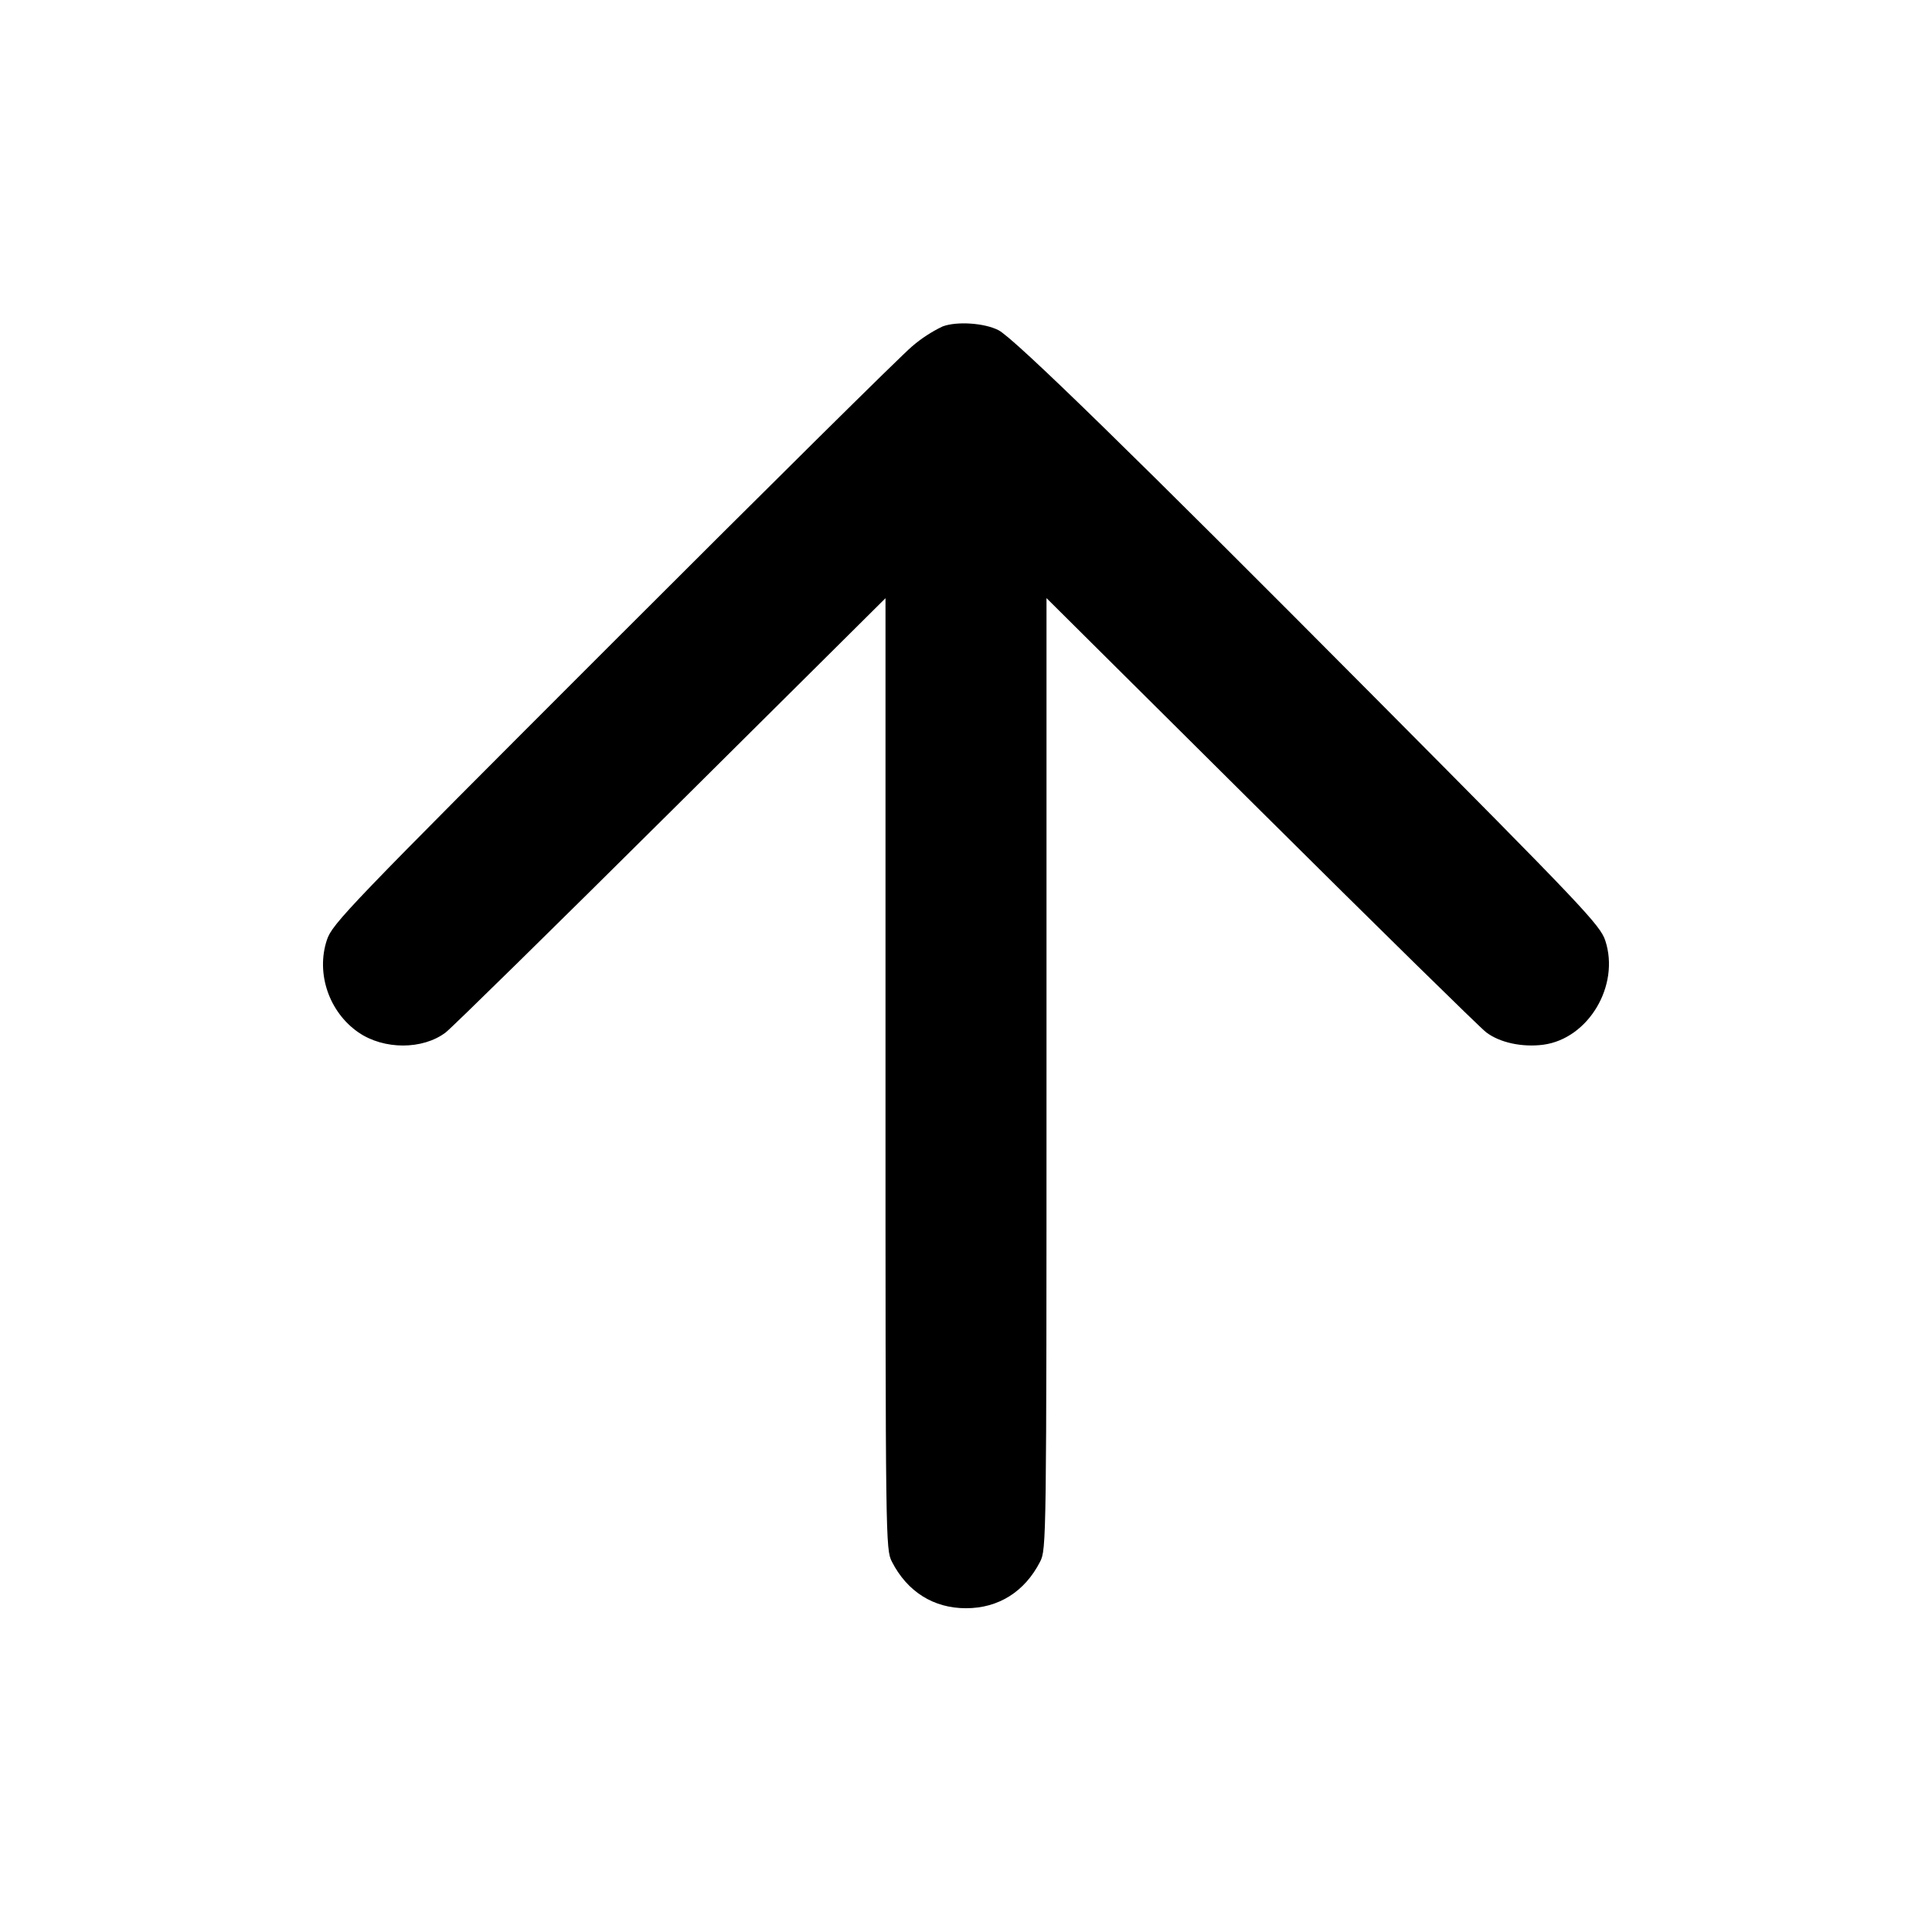
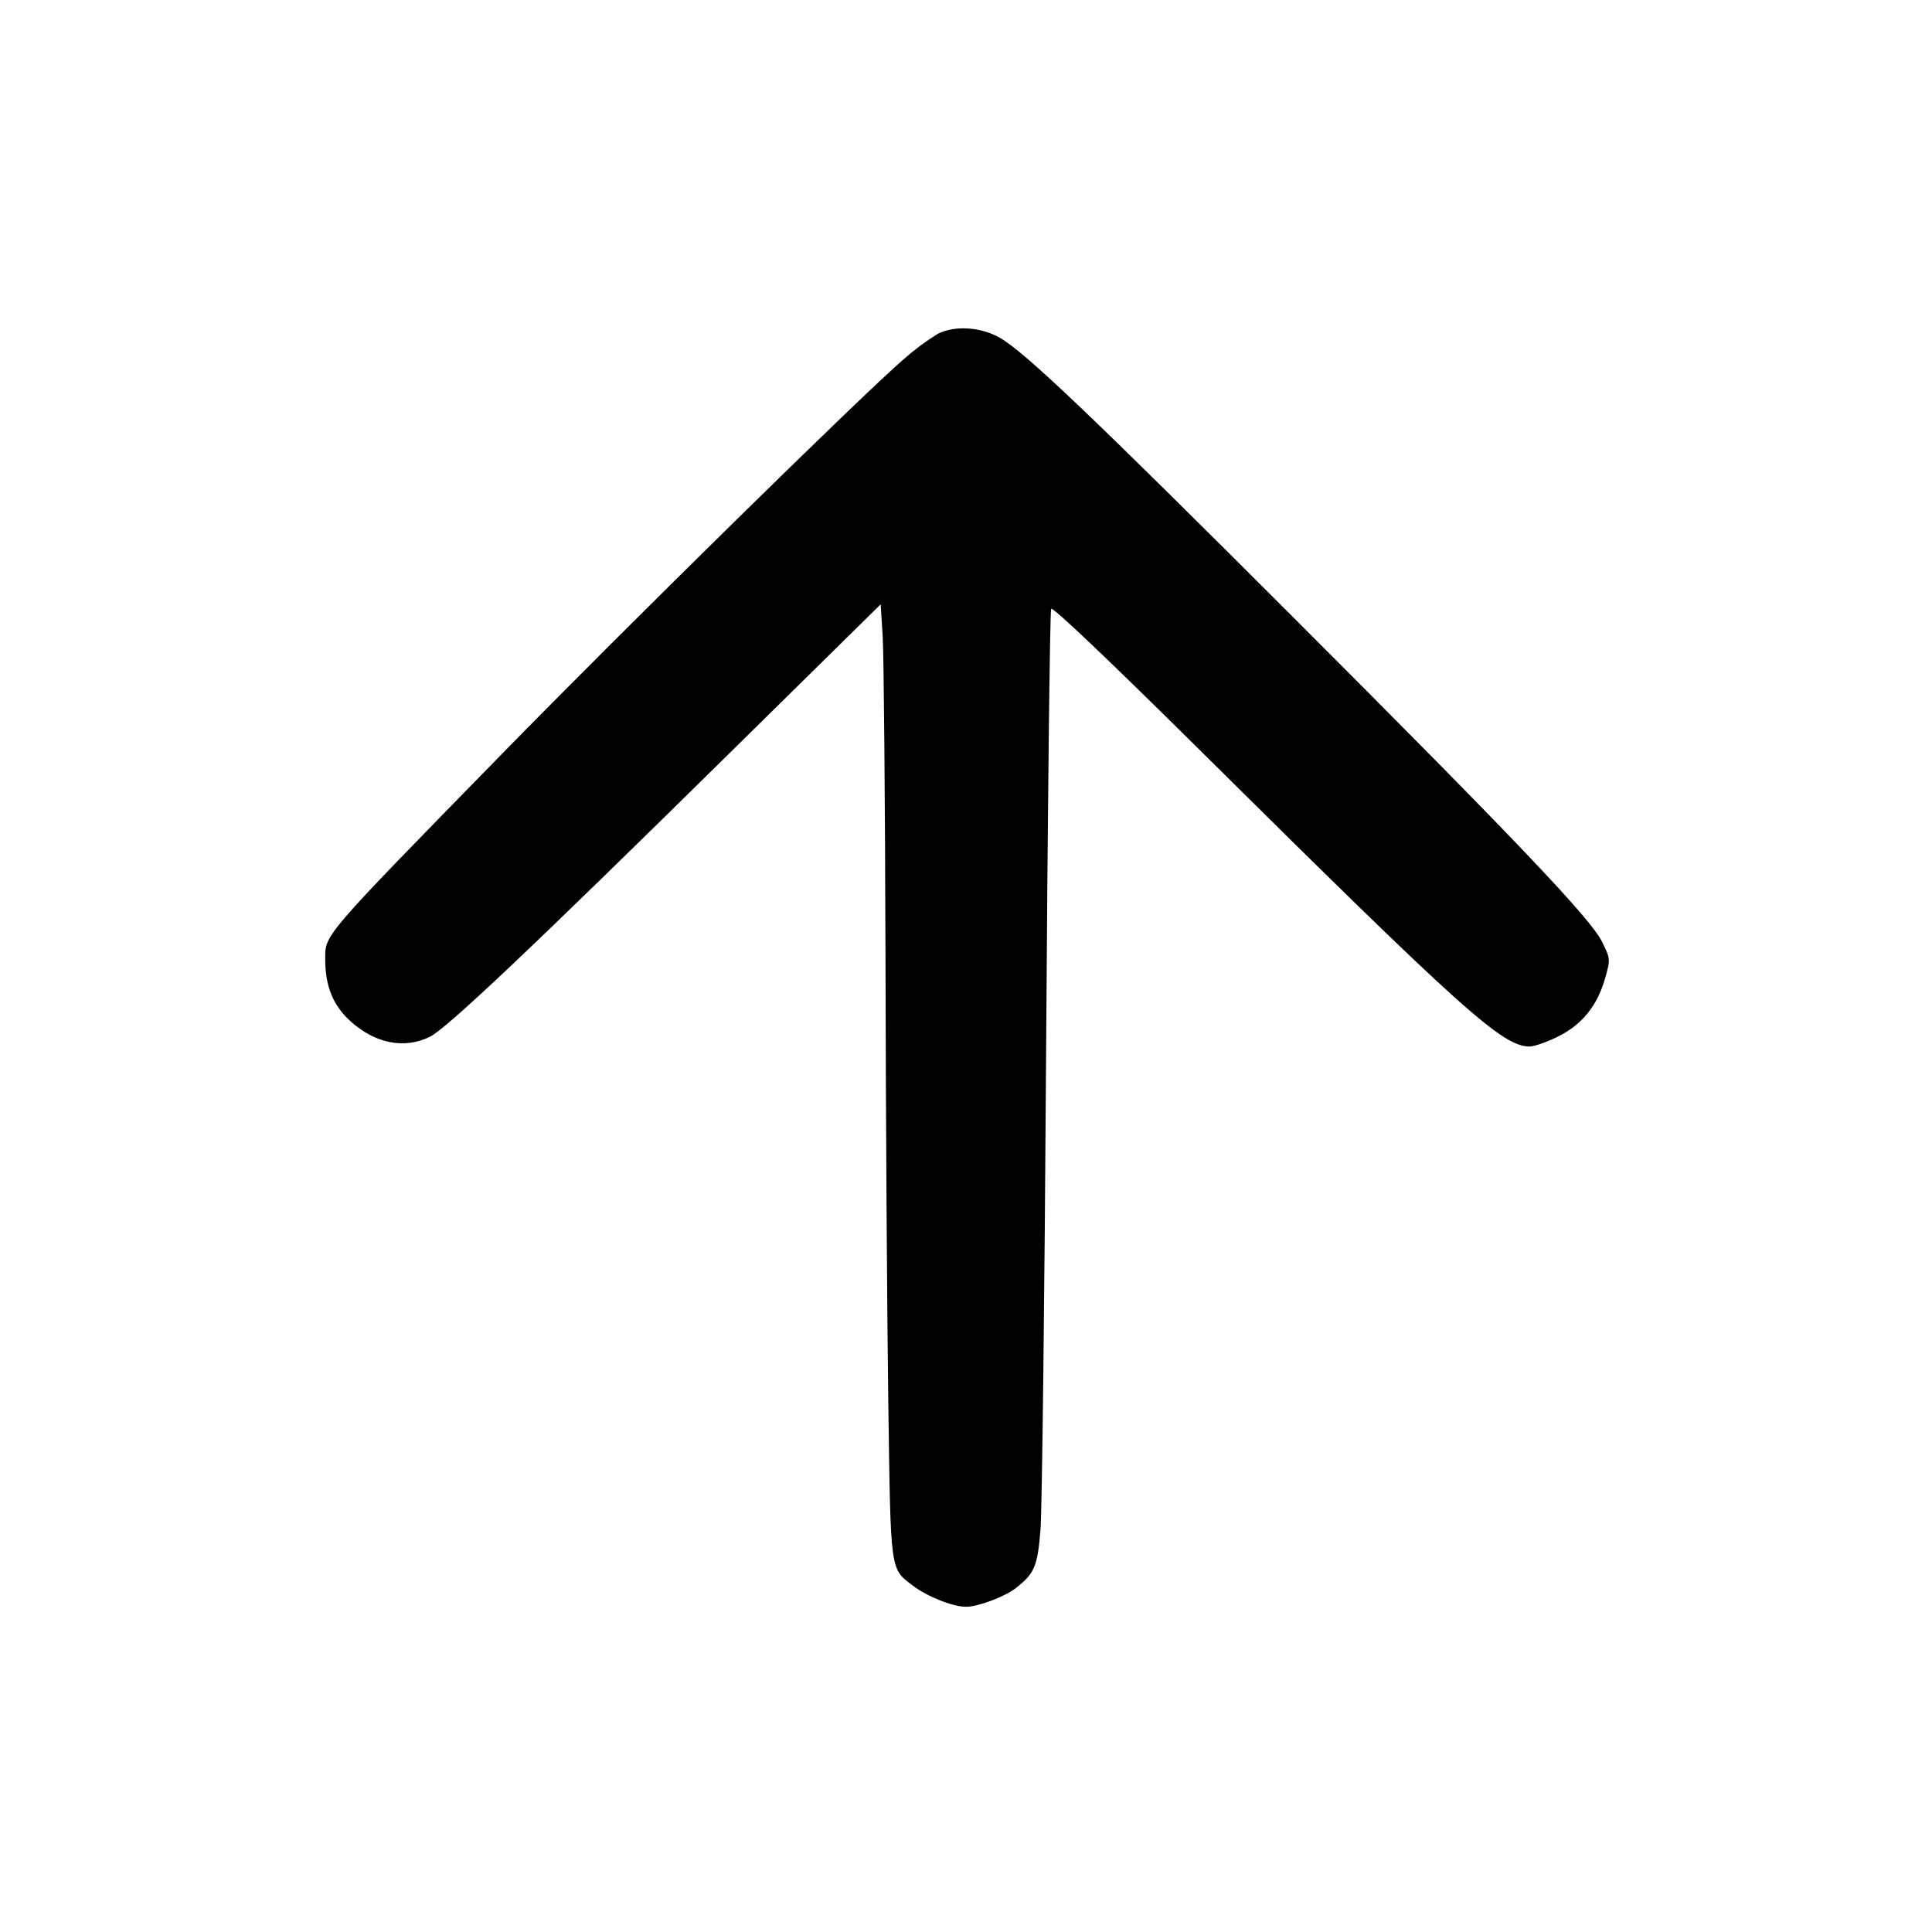
<svg xmlns="http://www.w3.org/2000/svg" viewBox="0 0 24 24">
-   <path d="M11.71 4.055a1.7 1.7 0 0 0-.38.248c-.127.105-1.798 1.759-3.714 3.675-3.296 3.296-3.487 3.494-3.555 3.698-.138.415.026.897.392 1.149.315.217.799.217 1.084 0 .076-.058 1.337-1.296 2.801-2.75L11 7.431v5.906c0 5.834.001 5.908.08 6.064.191.372.516.577.92.577s.729-.205.92-.577c.079-.156.08-.23.08-6.064V7.43l2.66 2.643c1.463 1.454 2.724 2.691 2.801 2.75.168.129.448.189.71.155.562-.075.955-.737.77-1.295-.064-.192-.275-.415-2.875-3.031-2.951-2.97-4.466-4.449-4.662-4.55-.174-.09-.517-.113-.694-.047" />
+   <path d="M11.651 4.146a3 3 0 0 0-.42.312c-.496.423-3.457 3.333-5.013 4.925-2.228 2.28-2.178 2.222-2.178 2.535 0 .334.099.576.317.771.304.274.666.345.98.192.207-.1 1.257-1.093 3.683-3.483l1.92-1.891.025.396c.014.219.03 2.026.035 4.017.004 1.991.02 4.475.035 5.52.03 2.112.02 2.04.307 2.259.178.135.495.261.658.261.15 0 .483-.125.62-.233.232-.182.268-.268.305-.72.02-.235.051-2.895.07-5.912s.047-5.506.063-5.532c.018-.029.718.637 1.877 1.785C18.176 12.56 18.665 13 19.001 13c.059 0 .218-.056.356-.125.299-.149.487-.384.584-.728.065-.233.064-.235-.038-.445-.143-.291-1.06-1.255-3.838-4.034-2.495-2.495-3.332-3.293-3.643-3.471-.236-.136-.557-.157-.771-.051" />
</svg>
